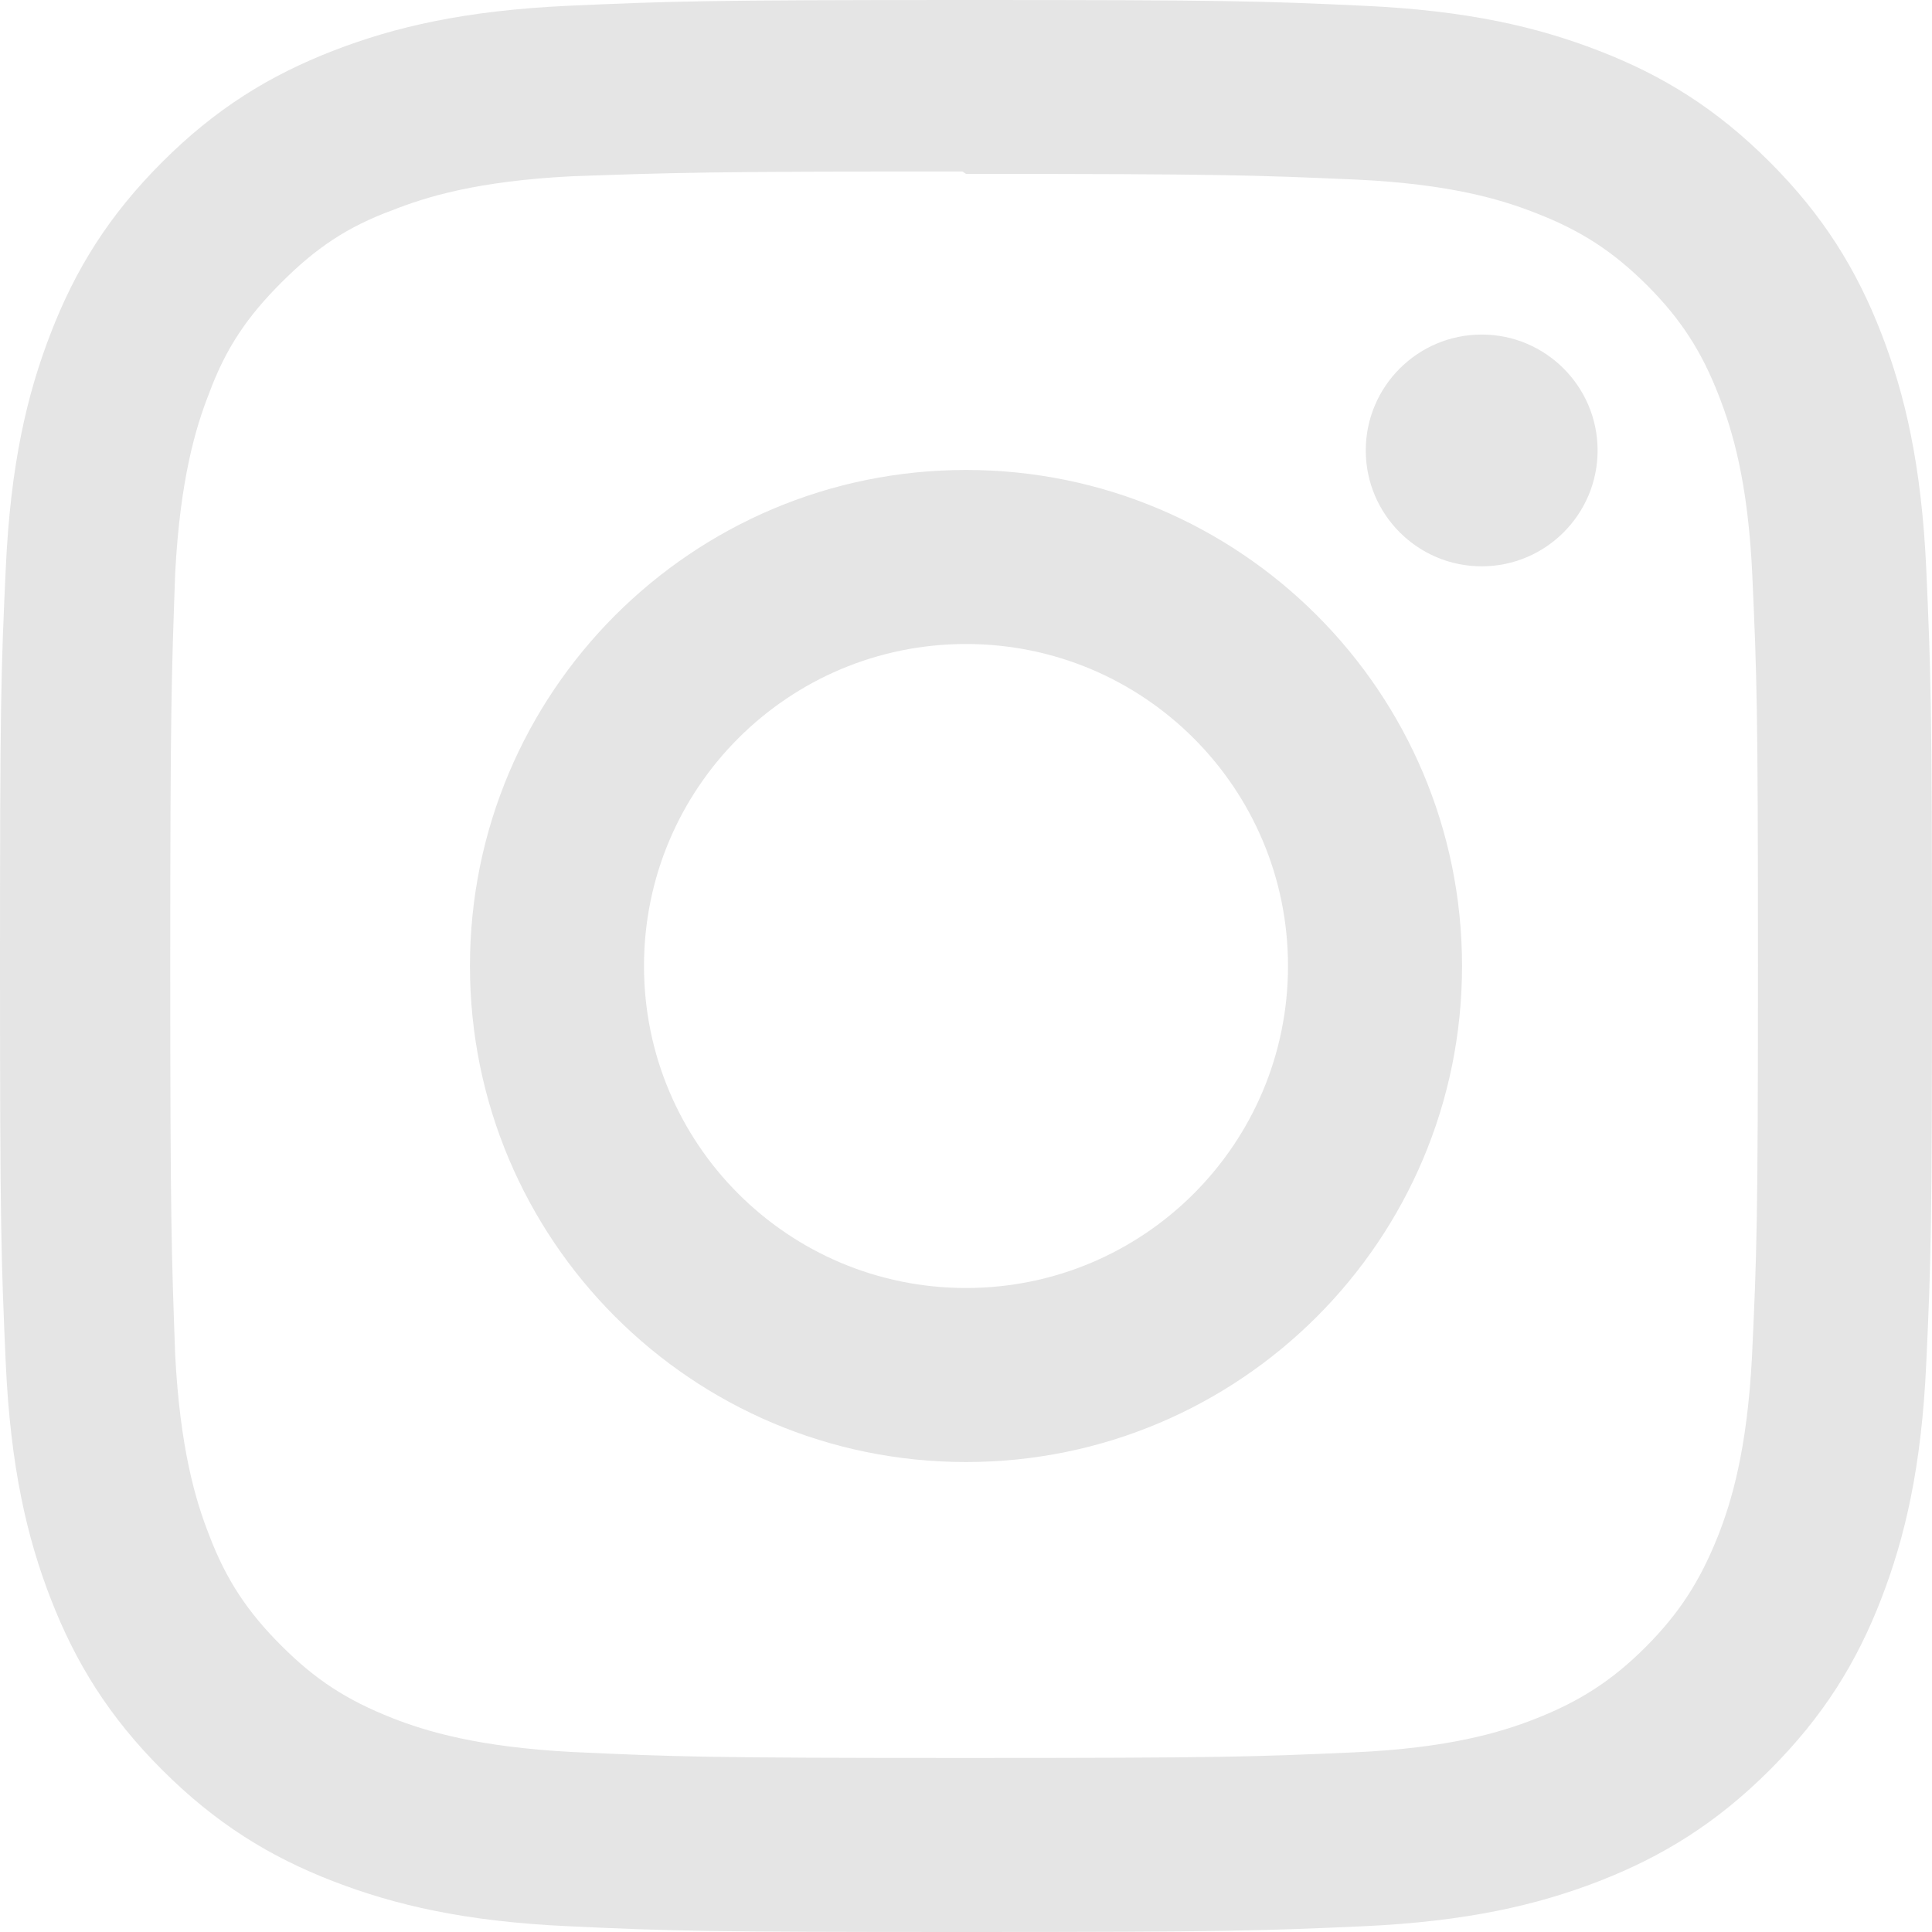
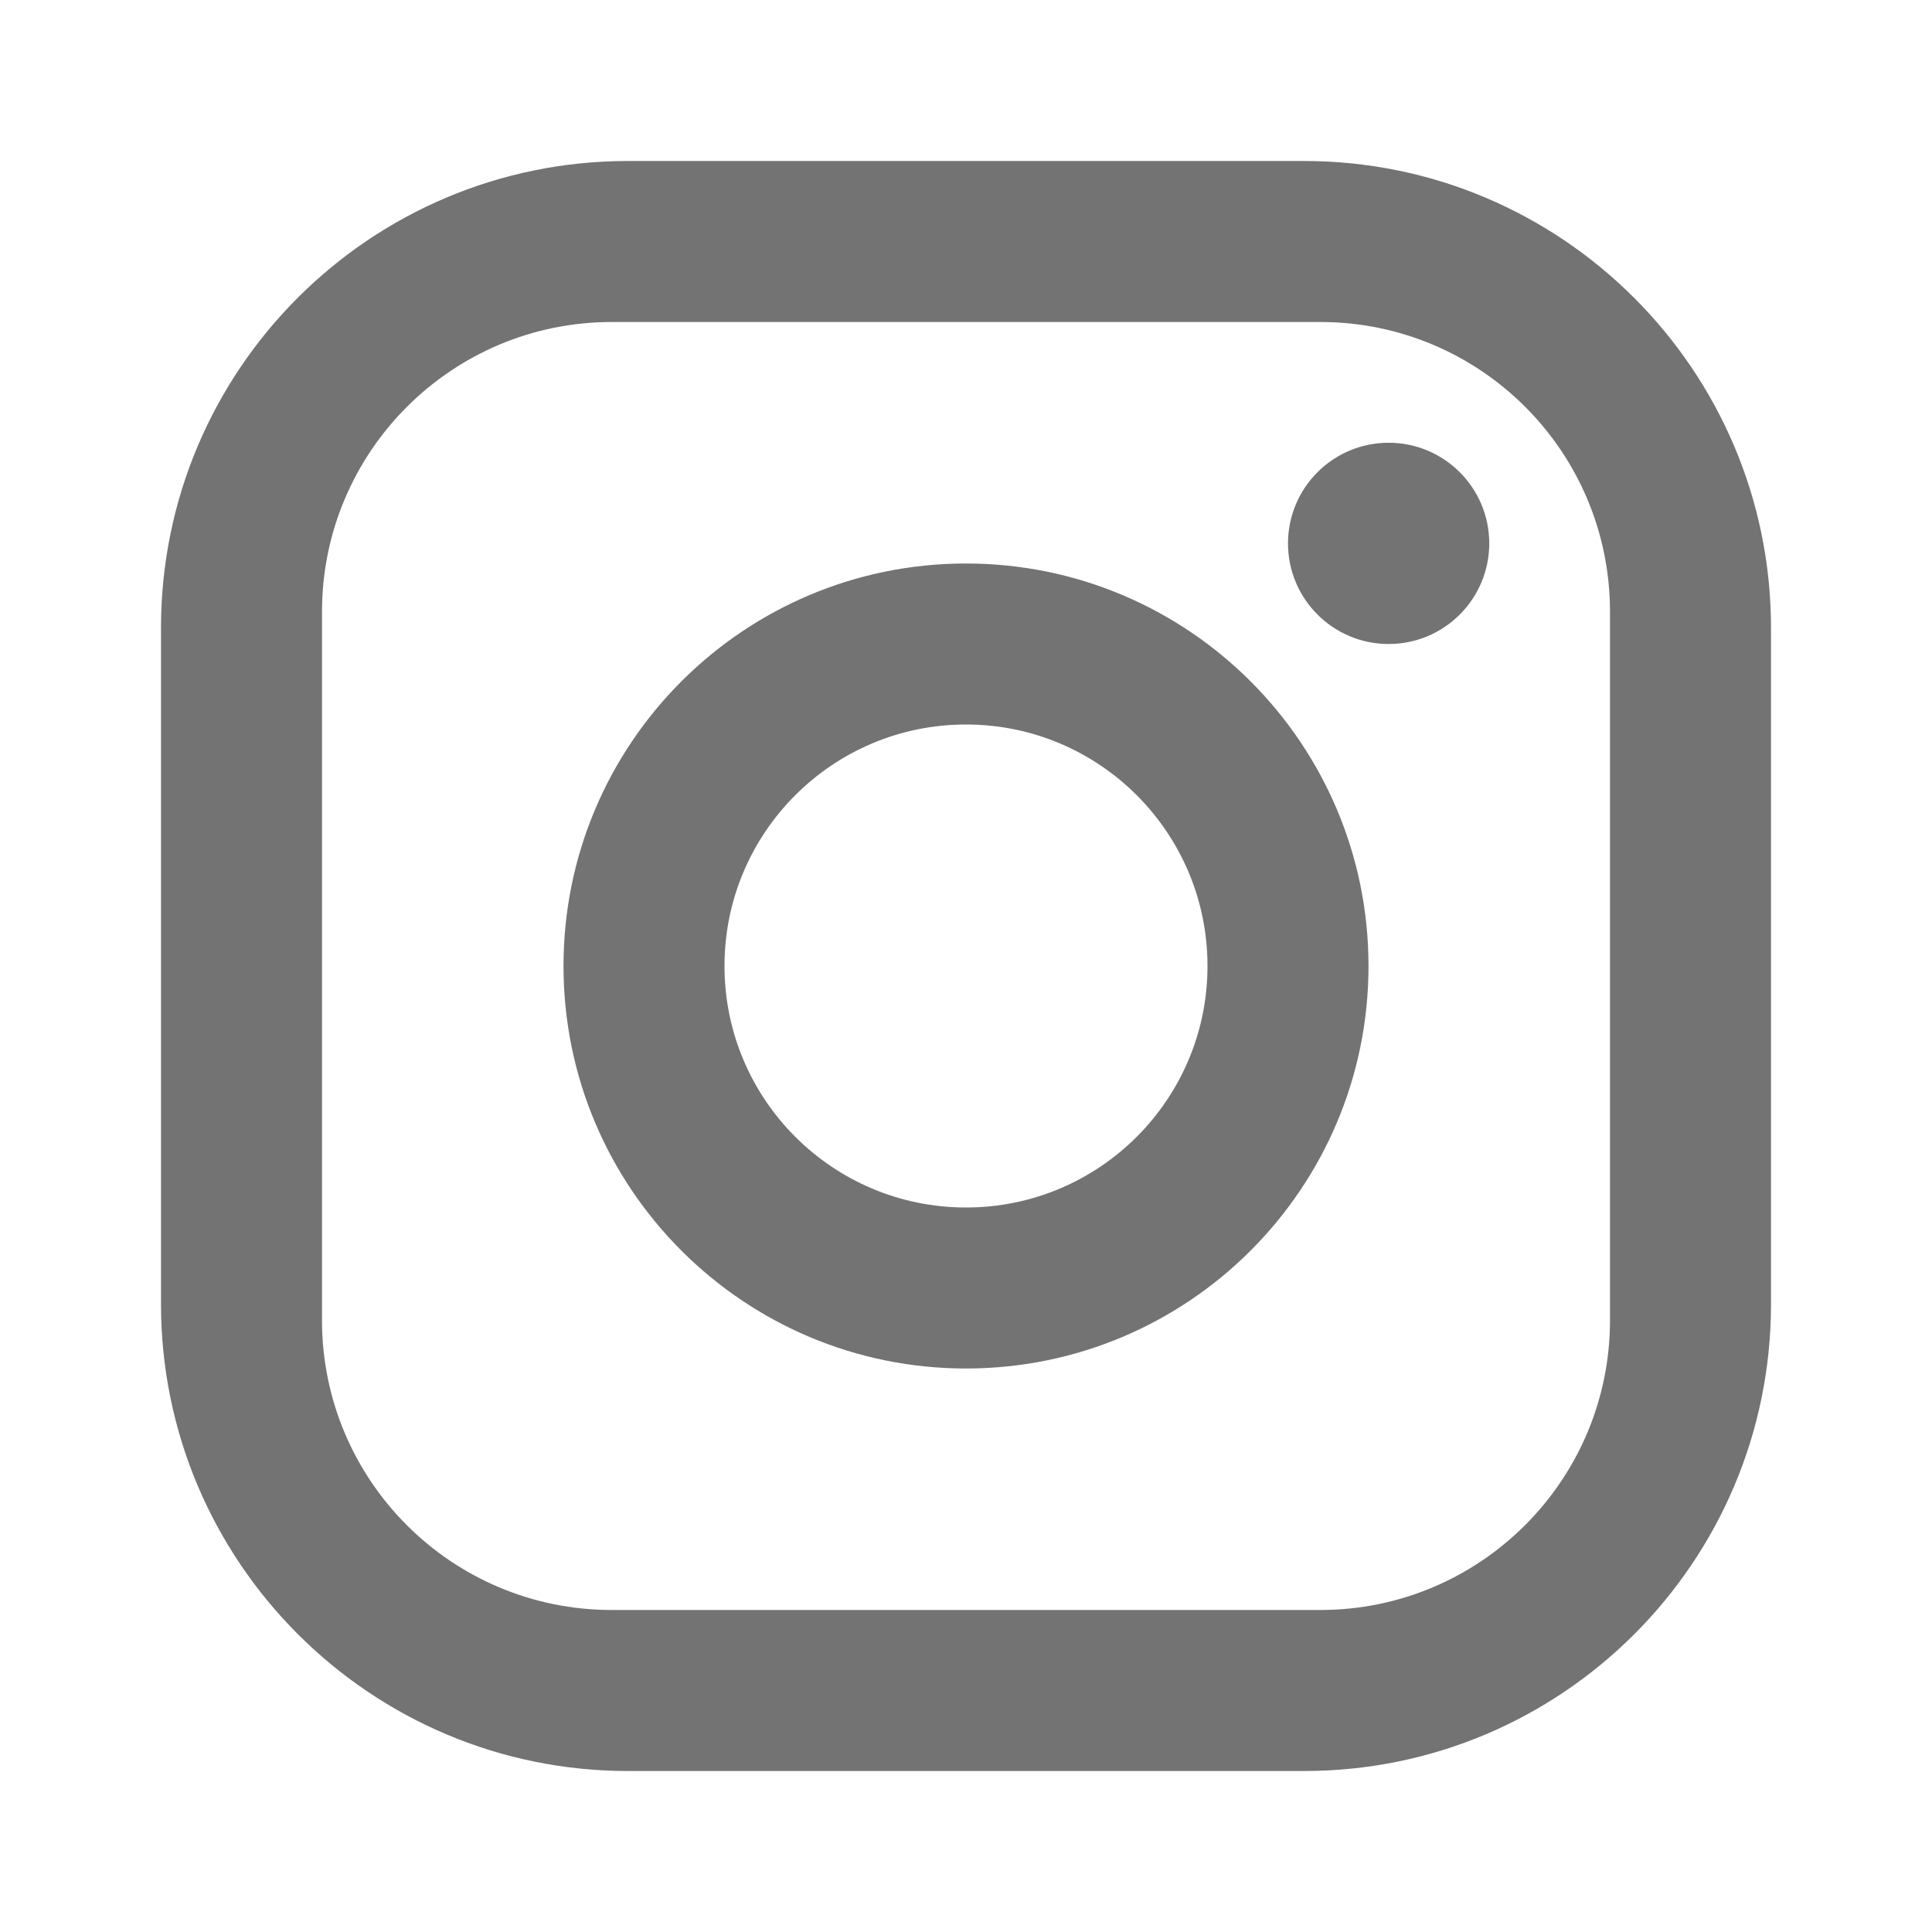
- <svg xmlns="http://www.w3.org/2000/svg" width="24" height="24" viewBox="0 0 24 24" fill="#E5E5E5">
-   <path d="M12 0C8.74 0 8.333 0.015 7.053 0.072C5.775 0.132 4.905 0.333 4.14 0.63C3.351 0.936 2.681 1.347 2.014 2.014C1.347 2.681 0.935 3.35 0.63 4.14C0.333 4.905 0.131 5.775 0.072 7.053C0.012 8.333 0 8.74 0 12C0 15.26 0.015 15.667 0.072 16.947C0.132 18.224 0.333 19.095 0.63 19.86C0.936 20.648 1.347 21.319 2.014 21.986C2.681 22.652 3.35 23.065 4.14 23.37C4.906 23.666 5.776 23.869 7.053 23.928C8.333 23.988 8.74 24 12 24C15.26 24 15.667 23.985 16.947 23.928C18.224 23.868 19.095 23.666 19.86 23.37C20.648 23.064 21.319 22.652 21.986 21.986C22.652 21.319 23.065 20.651 23.37 19.86C23.666 19.095 23.869 18.224 23.928 16.947C23.988 15.667 24 15.26 24 12C24 8.74 23.985 8.333 23.928 7.053C23.868 5.776 23.666 4.904 23.37 4.14C23.064 3.351 22.652 2.681 21.986 2.014C21.319 1.347 20.651 0.935 19.86 0.63C19.095 0.333 18.224 0.131 16.947 0.072C15.667 0.012 15.26 0 12 0ZM12 2.16C15.203 2.16 15.585 2.176 16.85 2.231C18.02 2.286 18.655 2.48 19.077 2.646C19.639 2.863 20.037 3.123 20.459 3.542C20.878 3.962 21.138 4.361 21.355 4.923C21.519 5.345 21.715 5.98 21.768 7.15C21.825 8.416 21.838 8.796 21.838 12C21.838 15.204 21.823 15.585 21.764 16.85C21.703 18.02 21.508 18.655 21.343 19.077C21.119 19.639 20.864 20.037 20.444 20.459C20.025 20.878 19.62 21.138 19.064 21.355C18.644 21.519 17.999 21.715 16.829 21.768C15.555 21.825 15.18 21.838 11.97 21.838C8.759 21.838 8.384 21.823 7.111 21.764C5.94 21.703 5.295 21.508 4.875 21.343C4.306 21.119 3.915 20.864 3.496 20.444C3.075 20.025 2.806 19.62 2.596 19.064C2.431 18.644 2.237 17.999 2.176 16.829C2.131 15.569 2.115 15.18 2.115 11.985C2.115 8.789 2.131 8.399 2.176 7.124C2.237 5.954 2.431 5.31 2.596 4.89C2.806 4.32 3.075 3.93 3.496 3.509C3.915 3.09 4.306 2.82 4.875 2.611C5.295 2.445 5.926 2.25 7.096 2.19C8.371 2.145 8.746 2.13 11.955 2.13L12 2.16ZM12 5.838C8.595 5.838 5.838 8.598 5.838 12C5.838 15.405 8.598 18.162 12 18.162C15.405 18.162 18.162 15.402 18.162 12C18.162 8.595 15.402 5.838 12 5.838ZM12 16C9.79 16 8 14.21 8 12C8 9.79 9.79 8 12 8C14.21 8 16 9.79 16 12C16 14.21 14.21 16 12 16ZM19.846 5.595C19.846 6.39 19.2 7.035 18.406 7.035C17.611 7.035 16.966 6.389 16.966 5.595C16.966 4.801 17.612 4.156 18.406 4.156C19.199 4.155 19.846 4.801 19.846 5.595Z" />
+ <svg xmlns="http://www.w3.org/2000/svg" width="24" height="24" viewBox="0 0 24 24" fill="#737373">
+   <path d="M7.8,2H16.2C19.4,2 22,4.6 22,7.8V16.2A5.8,5.8 0 0,1 16.2,22H7.8C4.6,22 2,19.4 2,16.2V7.8A5.8,5.8 0 0,1 7.8,2M7.6,4A3.6,3.6 0 0,0 4,7.6V16.4C4,18.39 5.61,20 7.6,20H16.4A3.6,3.6 0 0,0 20,16.4V7.6C20,5.61 18.39,4 16.4,4H7.6M17.25,5.5A1.25,1.25 0 0,1 18.5,6.75A1.25,1.25 0 0,1 17.25,8A1.25,1.25 0 0,1 16,6.75A1.25,1.25 0 0,1 17.25,5.5M12,7A5,5 0 0,1 17,12A5,5 0 0,1 12,17A5,5 0 0,1 7,12A5,5 0 0,1 12,7M12,9A3,3 0 0,0 9,12A3,3 0 0,0 12,15A3,3 0 0,0 15,12A3,3 0 0,0 12,9Z" />
</svg>
